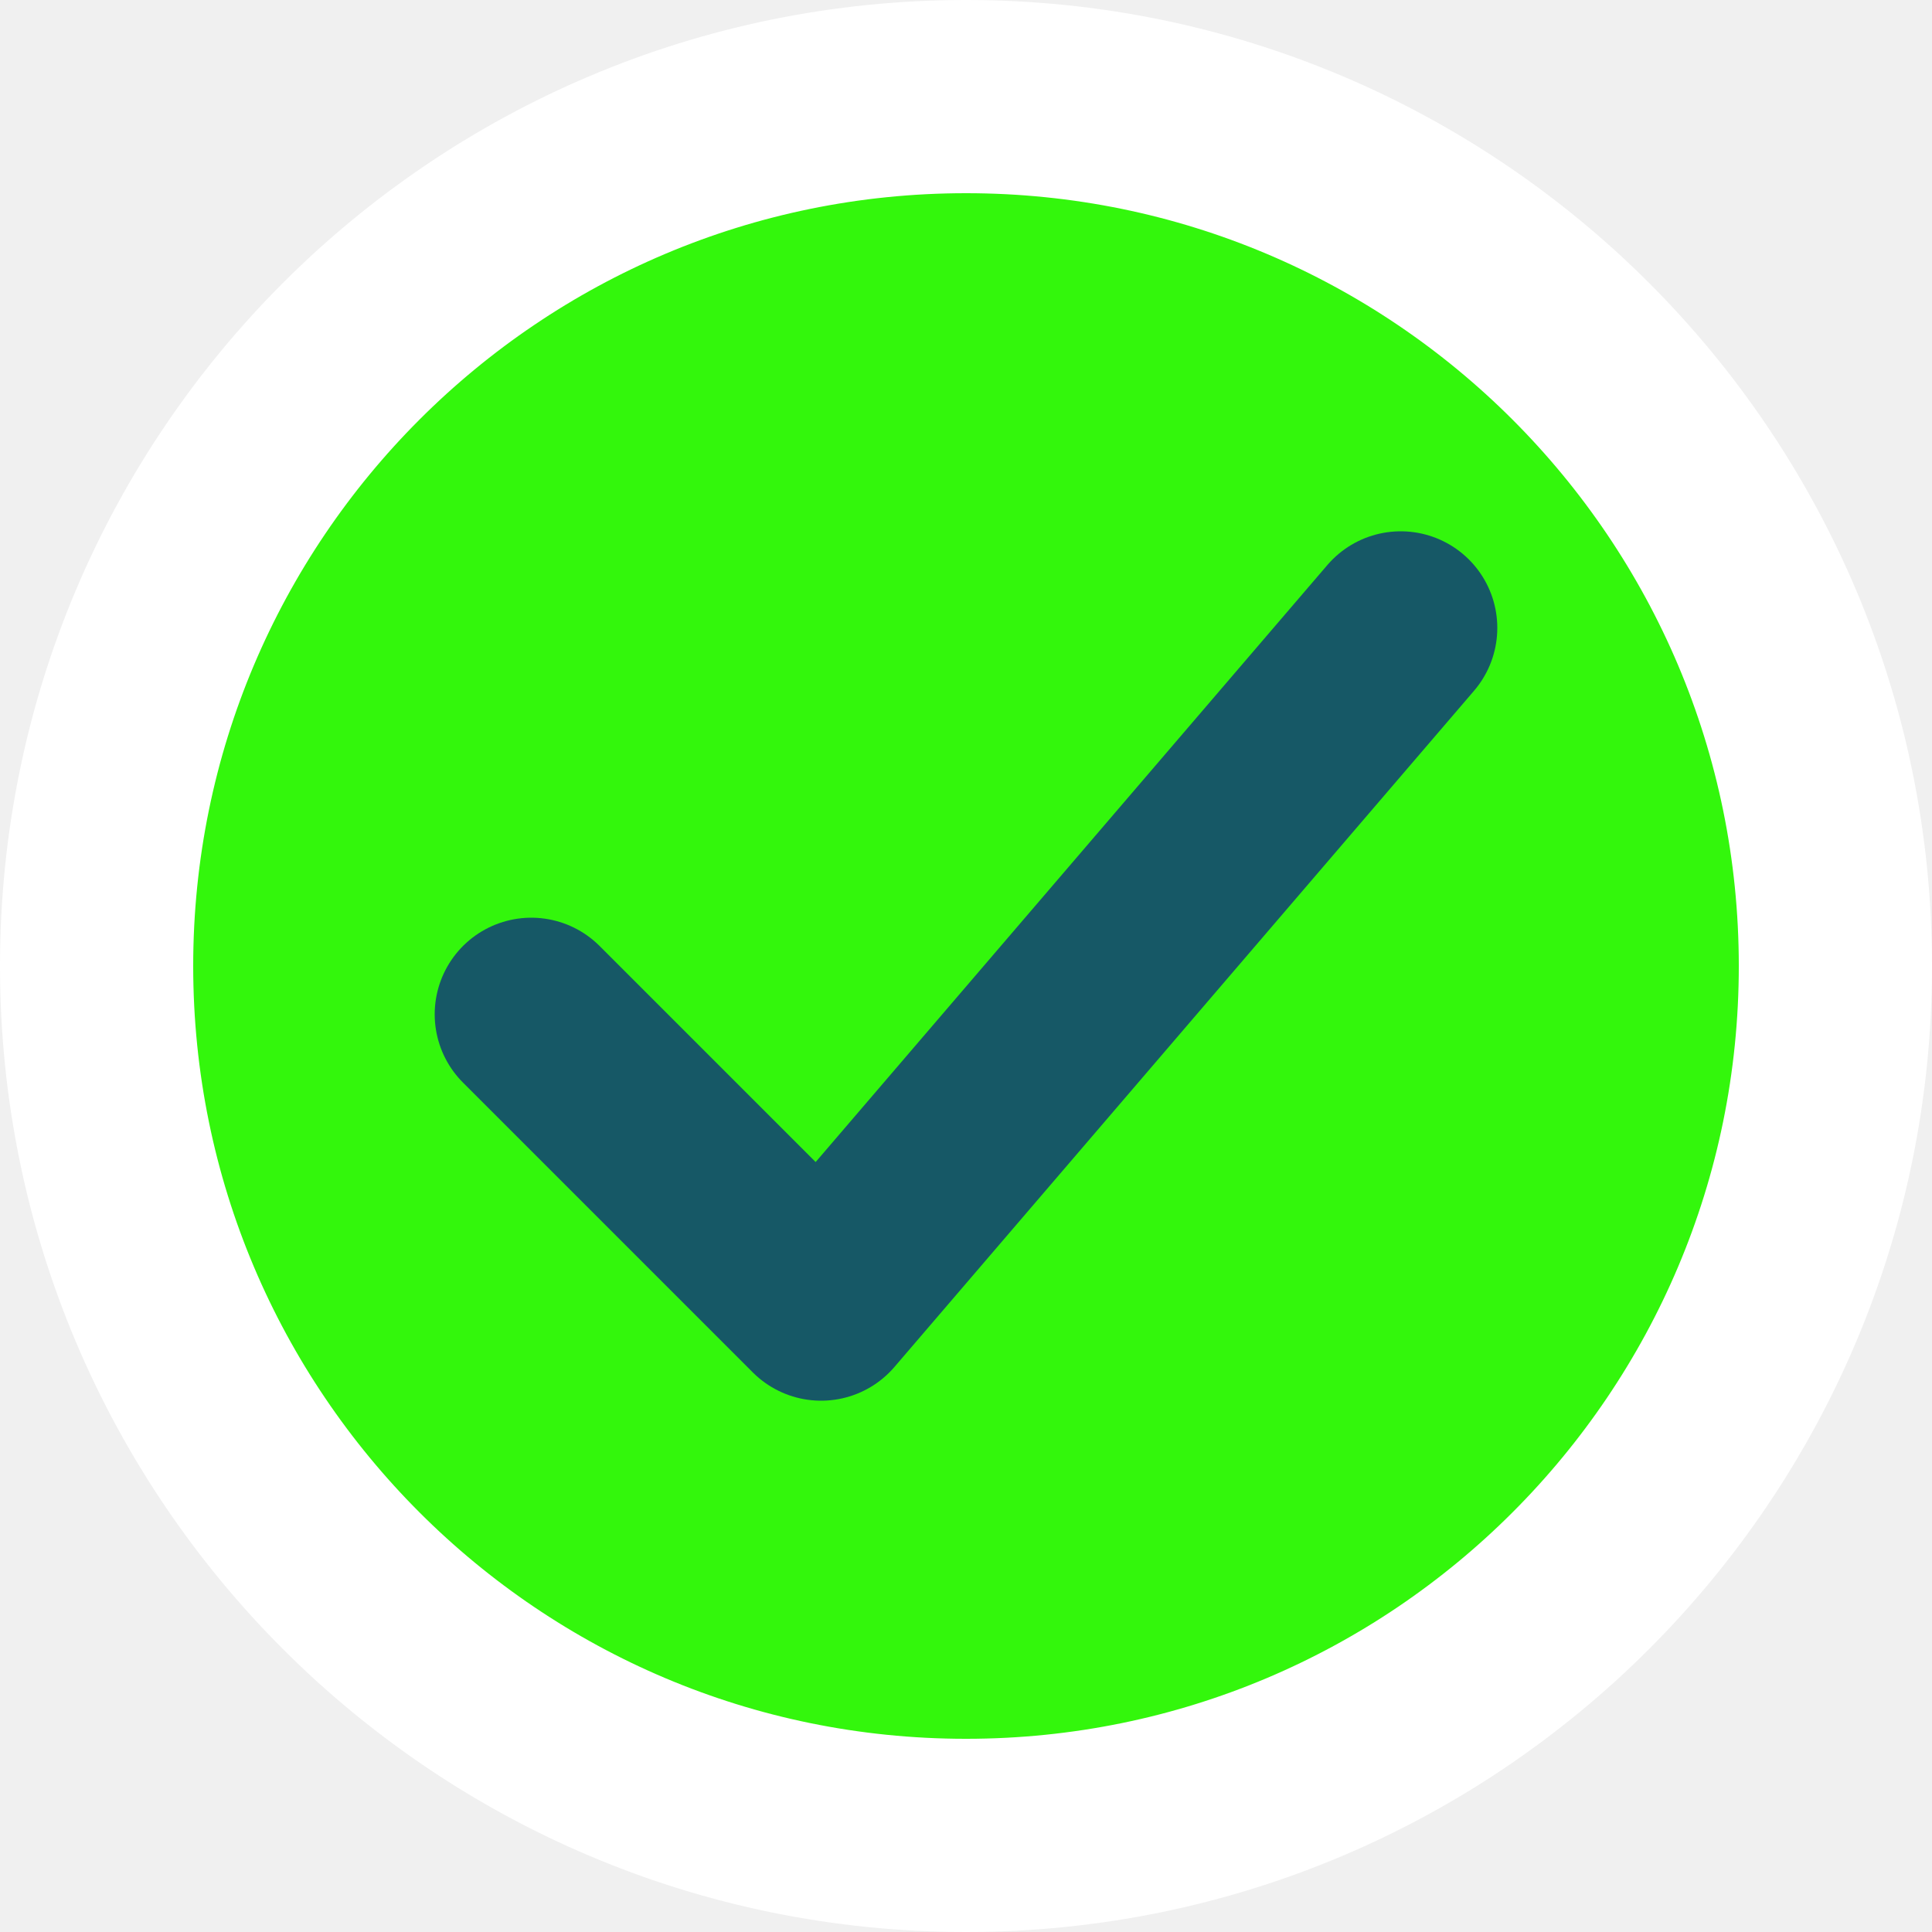
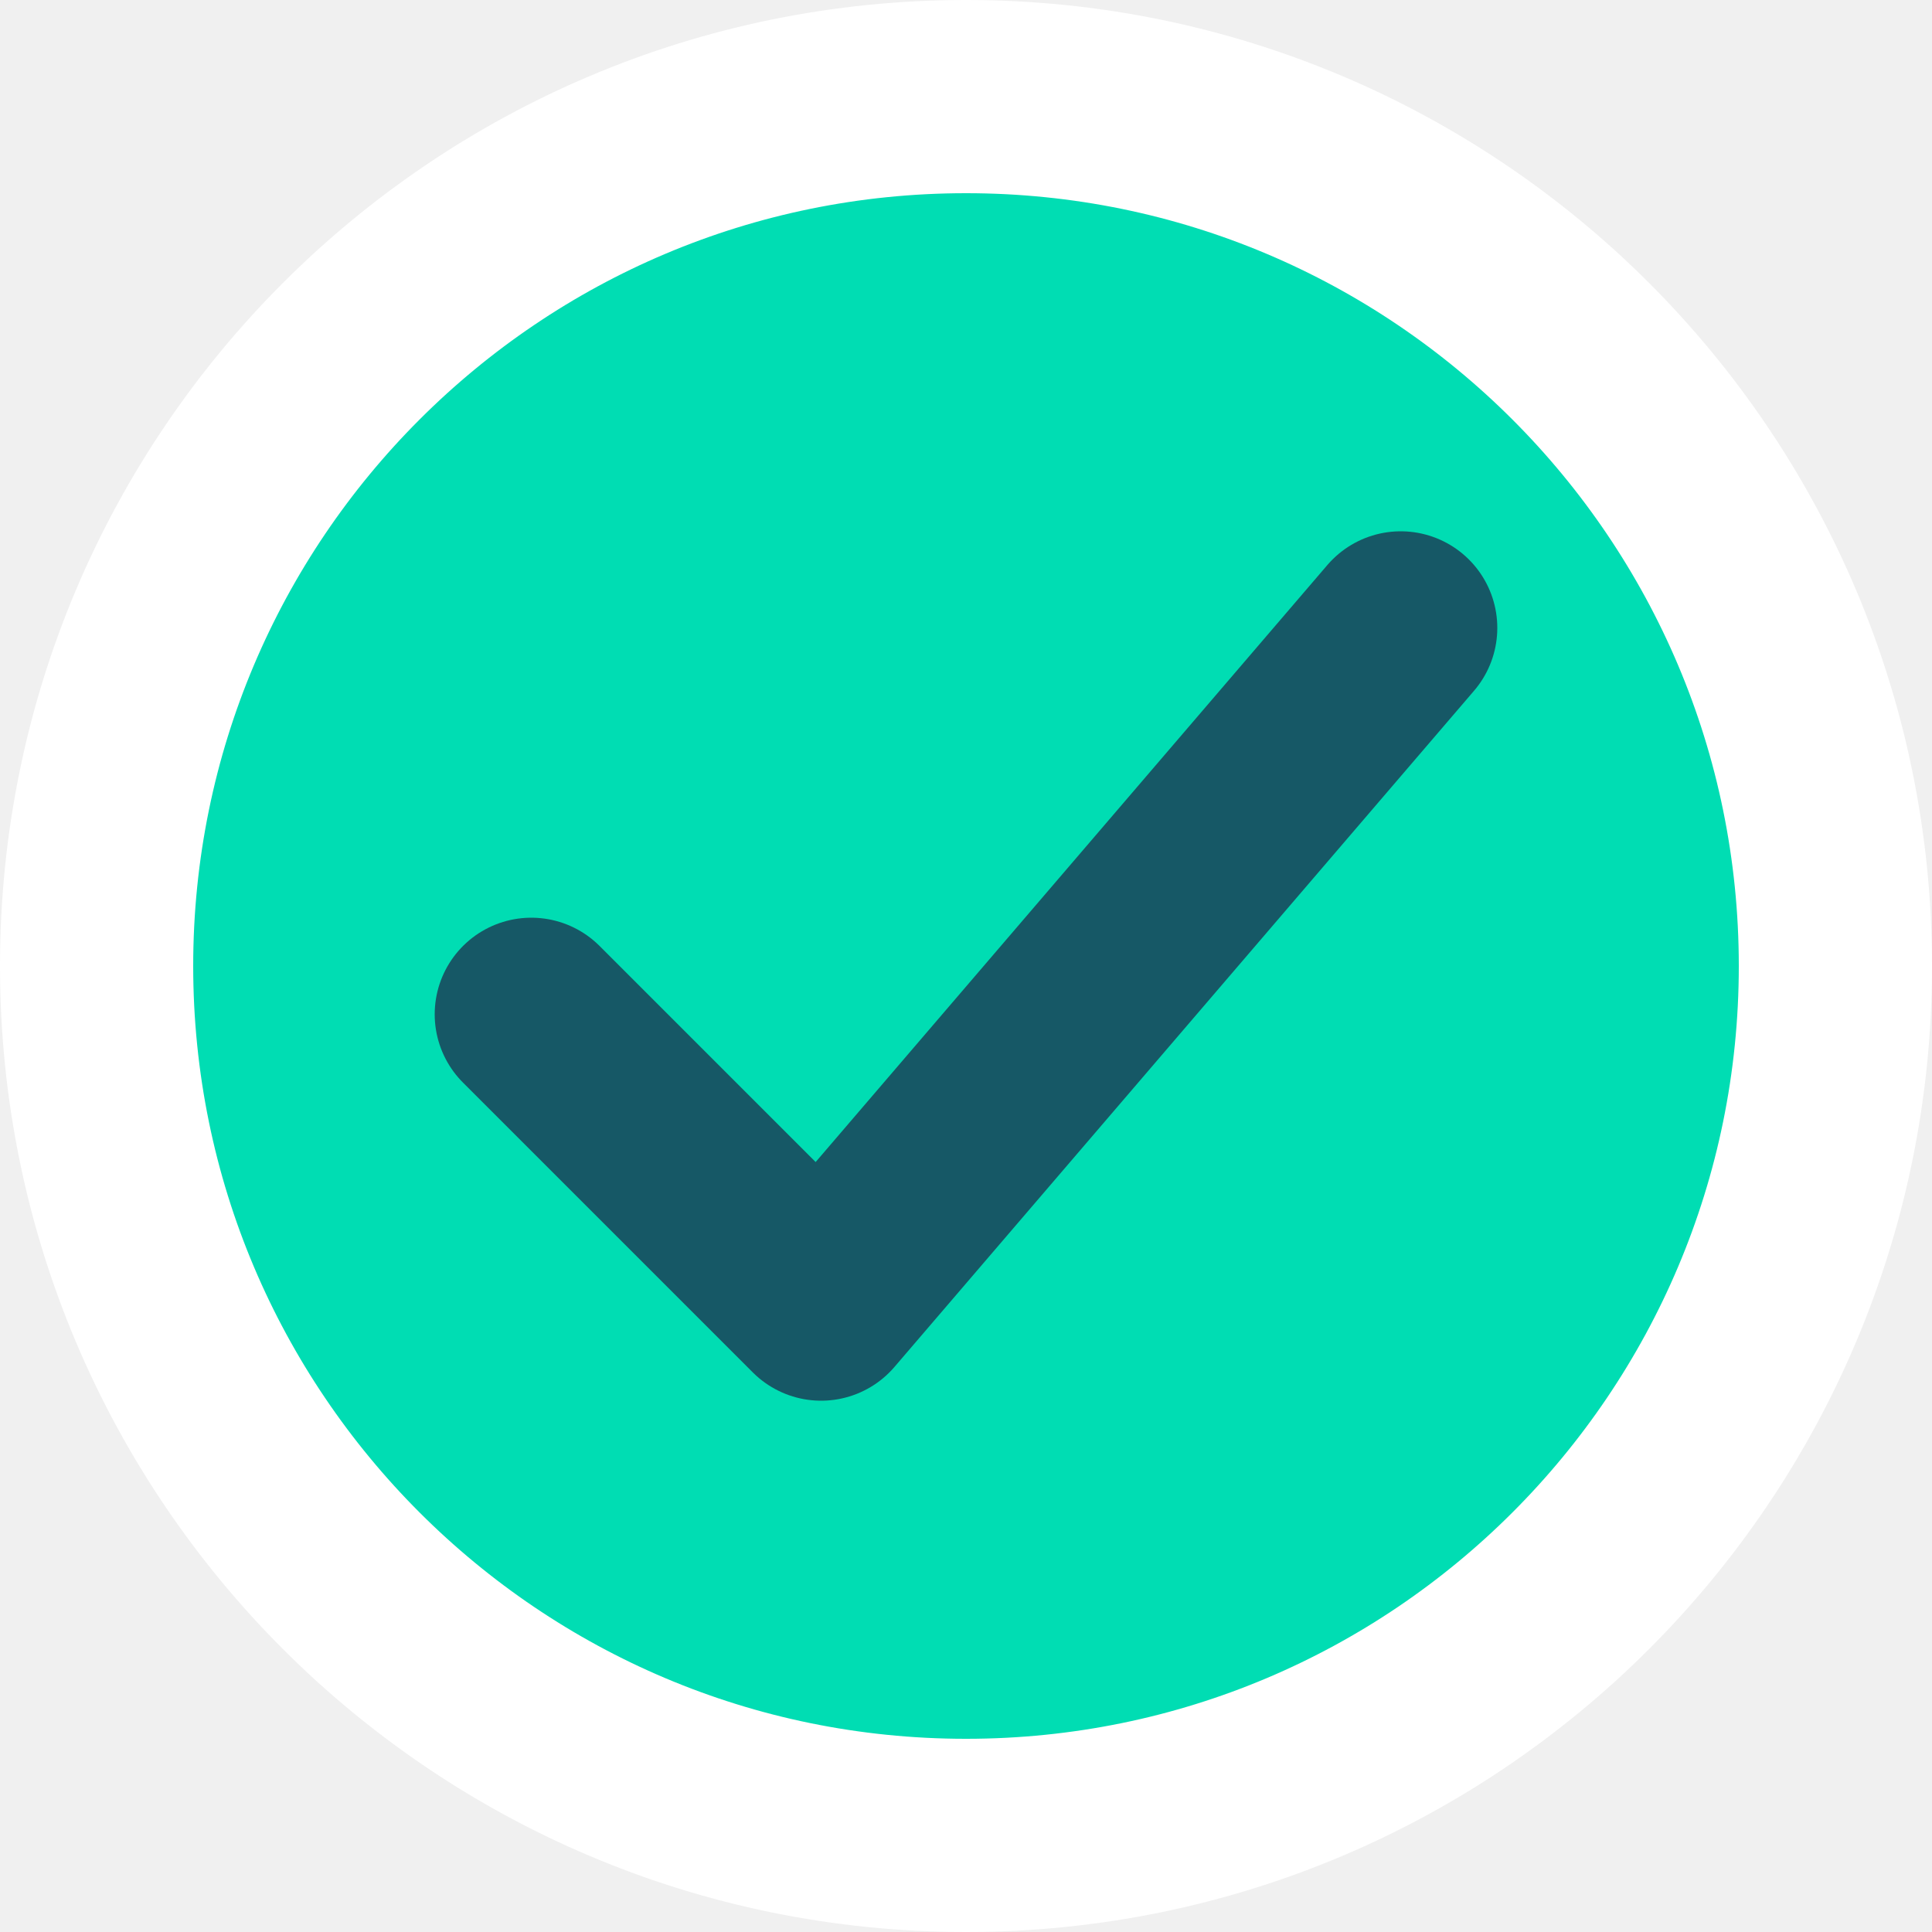
<svg xmlns="http://www.w3.org/2000/svg" width="20px" height="20px" viewBox="0 0 20 20" version="1.1">
  <defs />
  <g id="Symbols" stroke="none" stroke-width="1" fill="none" fill-rule="evenodd">
    <g id="Tips-/-Navigation" transform="translate(-30, -117)" stroke-width="2">
      <g id="Group">
        <g id="Tip-/-Check" transform="translate(30, 117)">
-           <circle id="Oval-2" stroke="#FFFFFF" fill="#33F70C" fill-rule="evenodd" cx="10" cy="10" r="9" />
+           <circle id="Oval-2" stroke="#FFFFFF" fill="#00DDB3" fill-rule="evenodd" cx="10" cy="10" r="9" />
          <polyline id="Path-31" stroke="#165866" stroke-linecap="round" stroke-linejoin="round" points="5.5 10.5 8.5 13.5 14.5 6.5" />
        </g>
      </g>
    </g>
  </g>
</svg>
